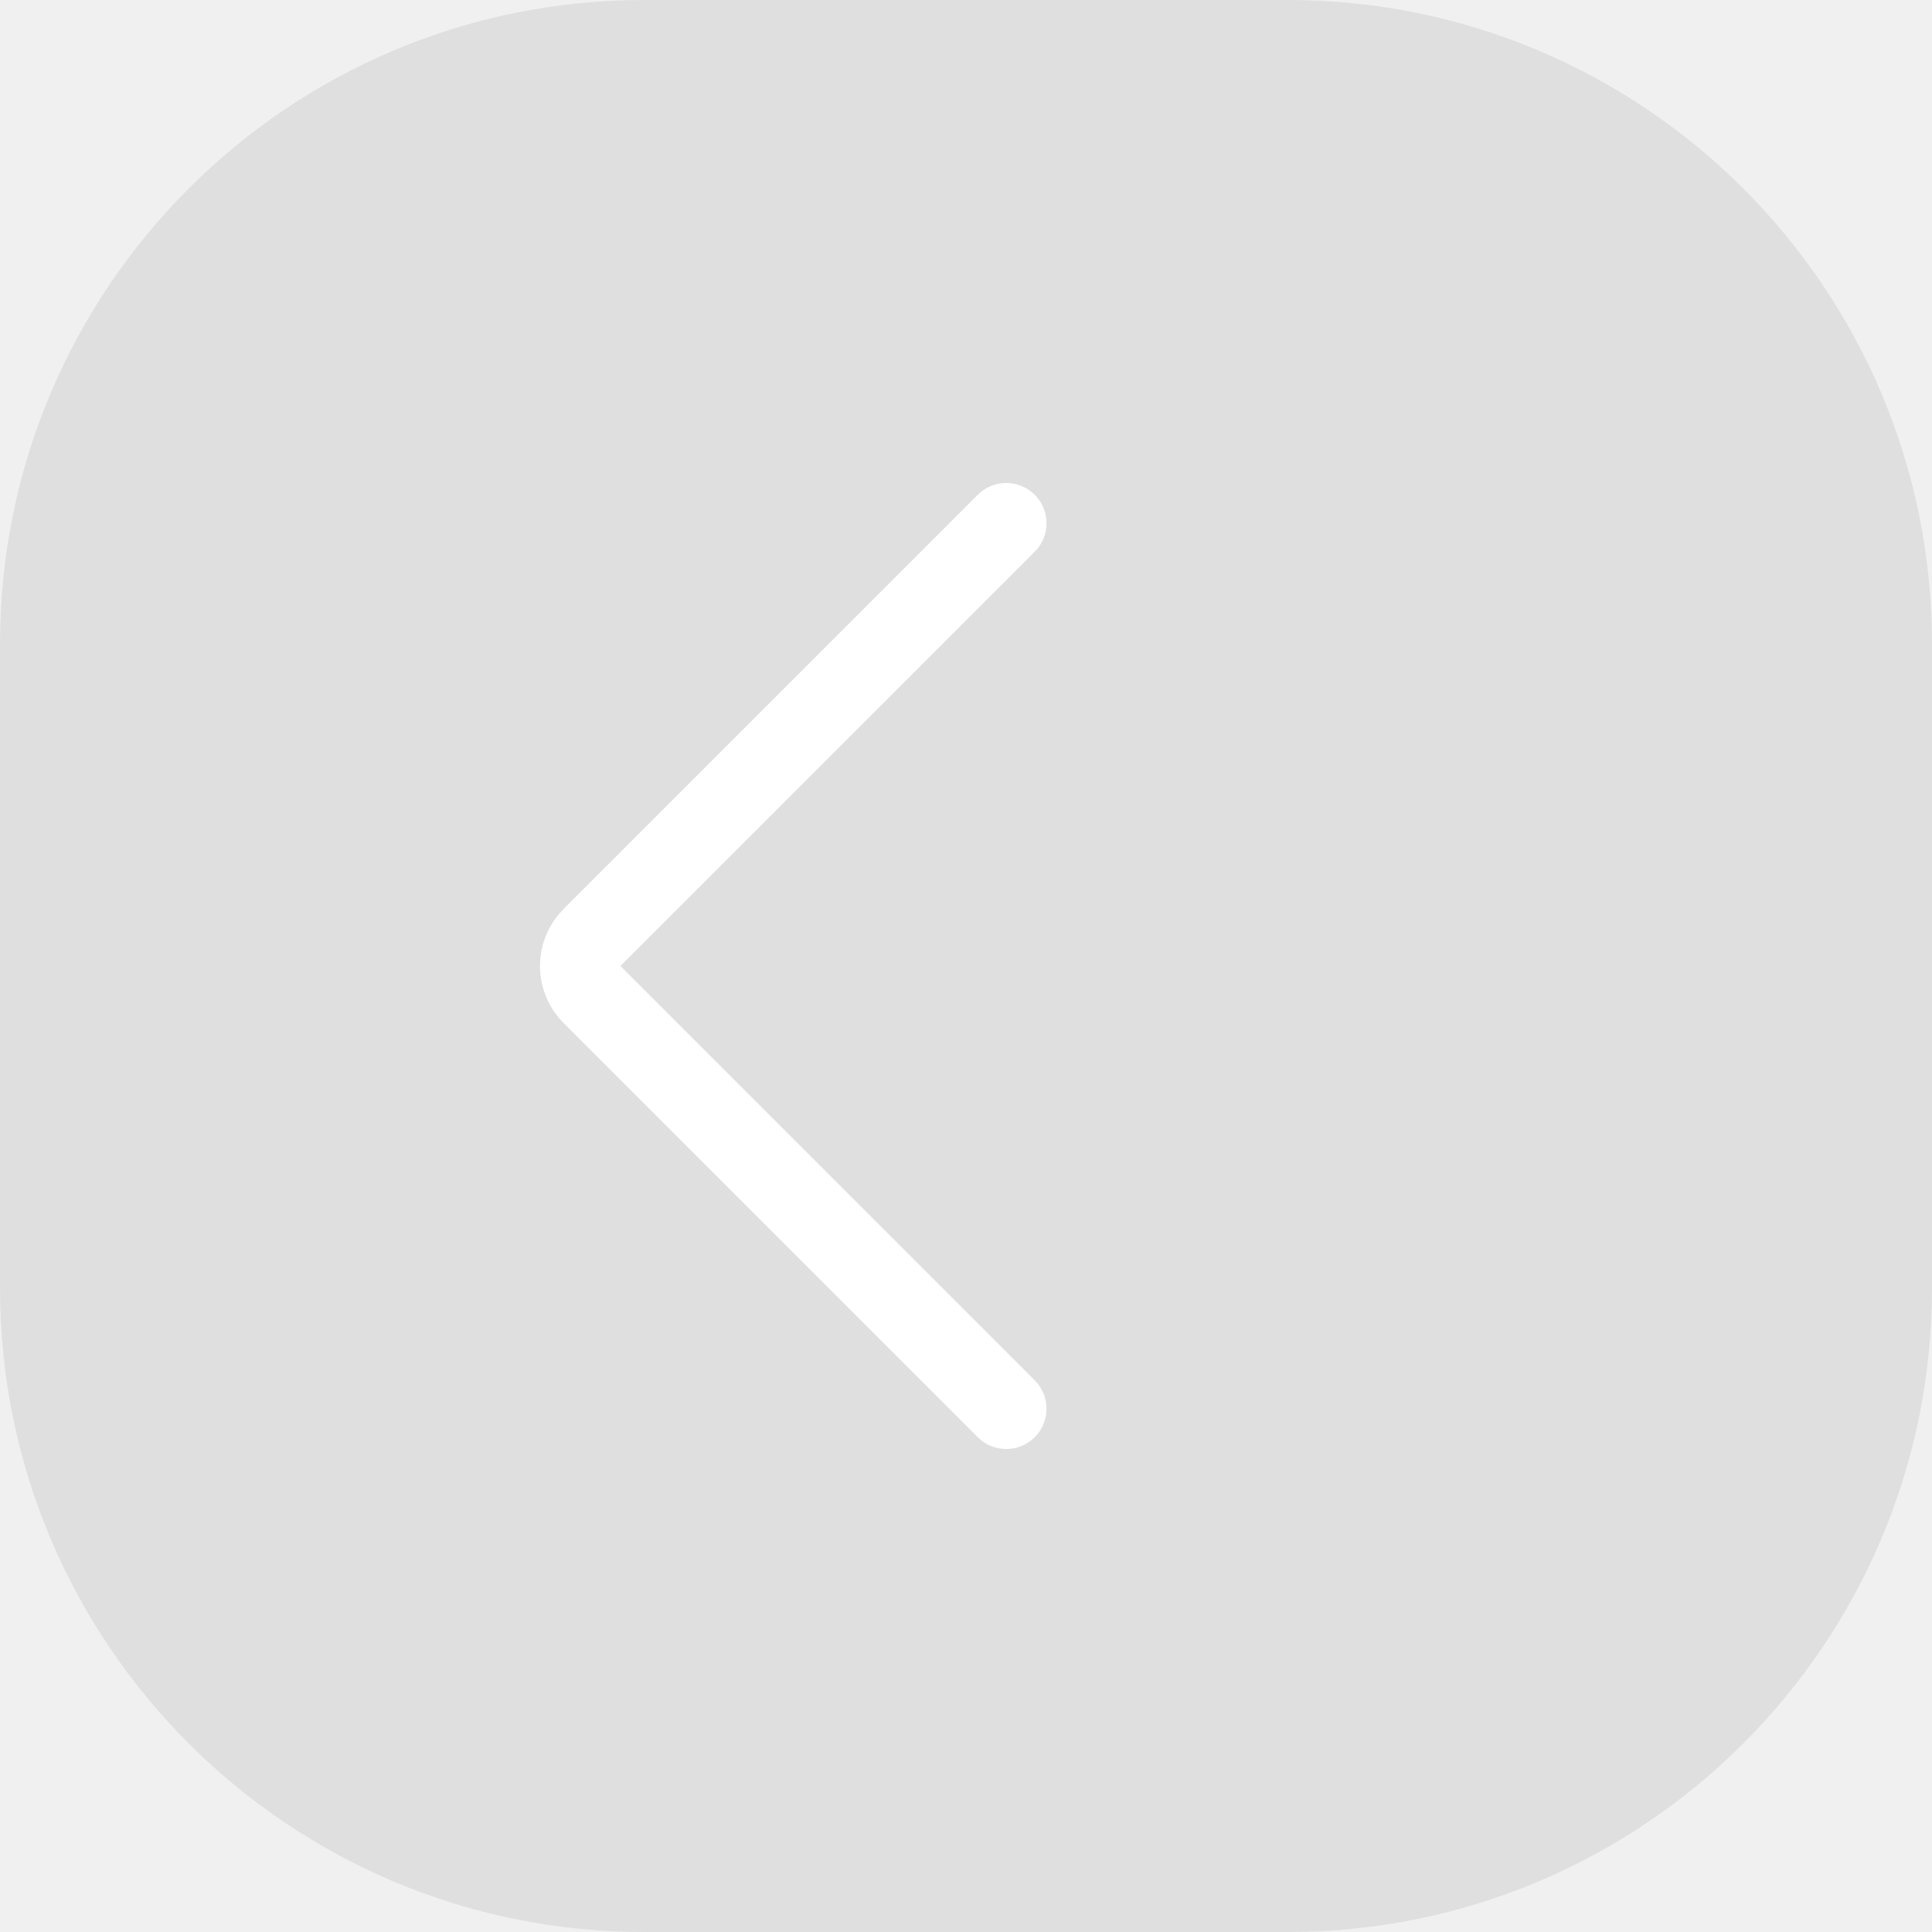
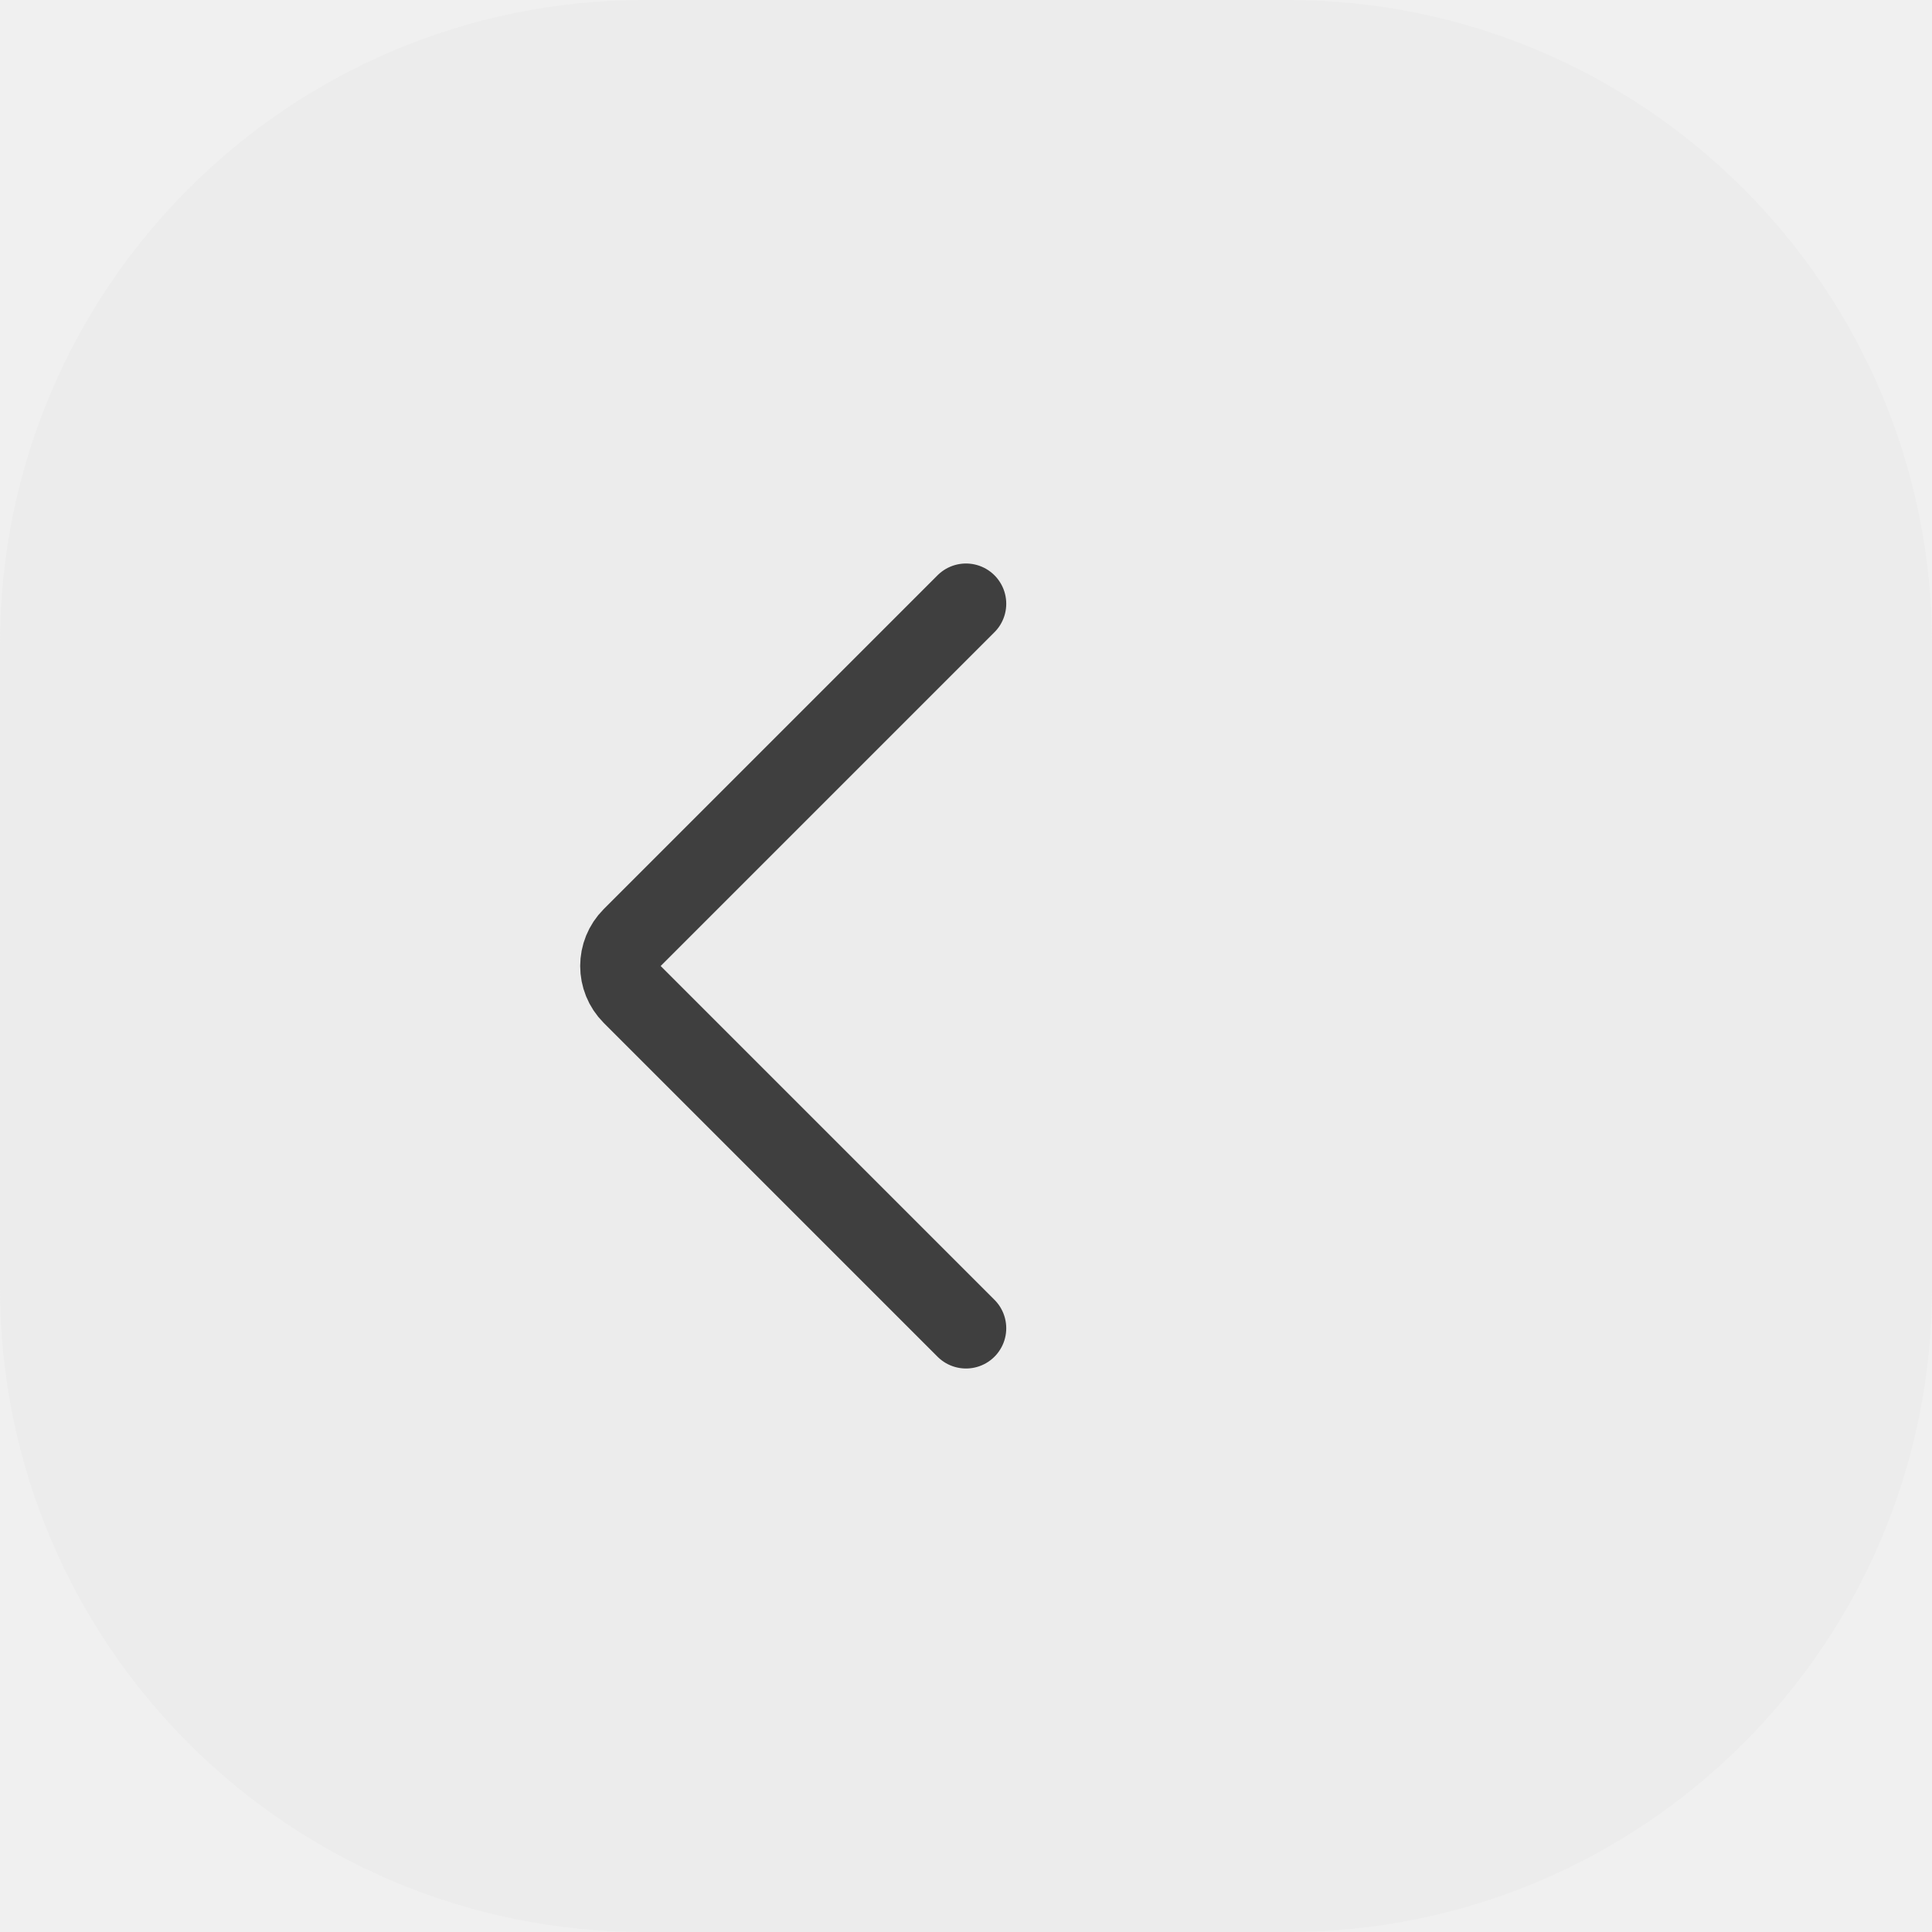
<svg xmlns="http://www.w3.org/2000/svg" width="48" height="48" viewBox="0 0 48 48" fill="none">
-   <rect width="48" height="48" rx="16" fill="#DFDFDF" />
-   <path d="M25 13L14.707 23.293C14.317 23.683 14.317 24.317 14.707 24.707L25 35" stroke="white" stroke-width="2" stroke-linecap="round" stroke-linejoin="round" />
+   <rect width="48" height="48" rx="16" fill="#ECECEC" />
+   <path d="M24 15L15.707 23.293C15.317 23.683 15.317 24.317 15.707 24.707L24 33" stroke="#3F3F3F" stroke-width="2" stroke-linecap="round" stroke-linejoin="round" />
</svg>
